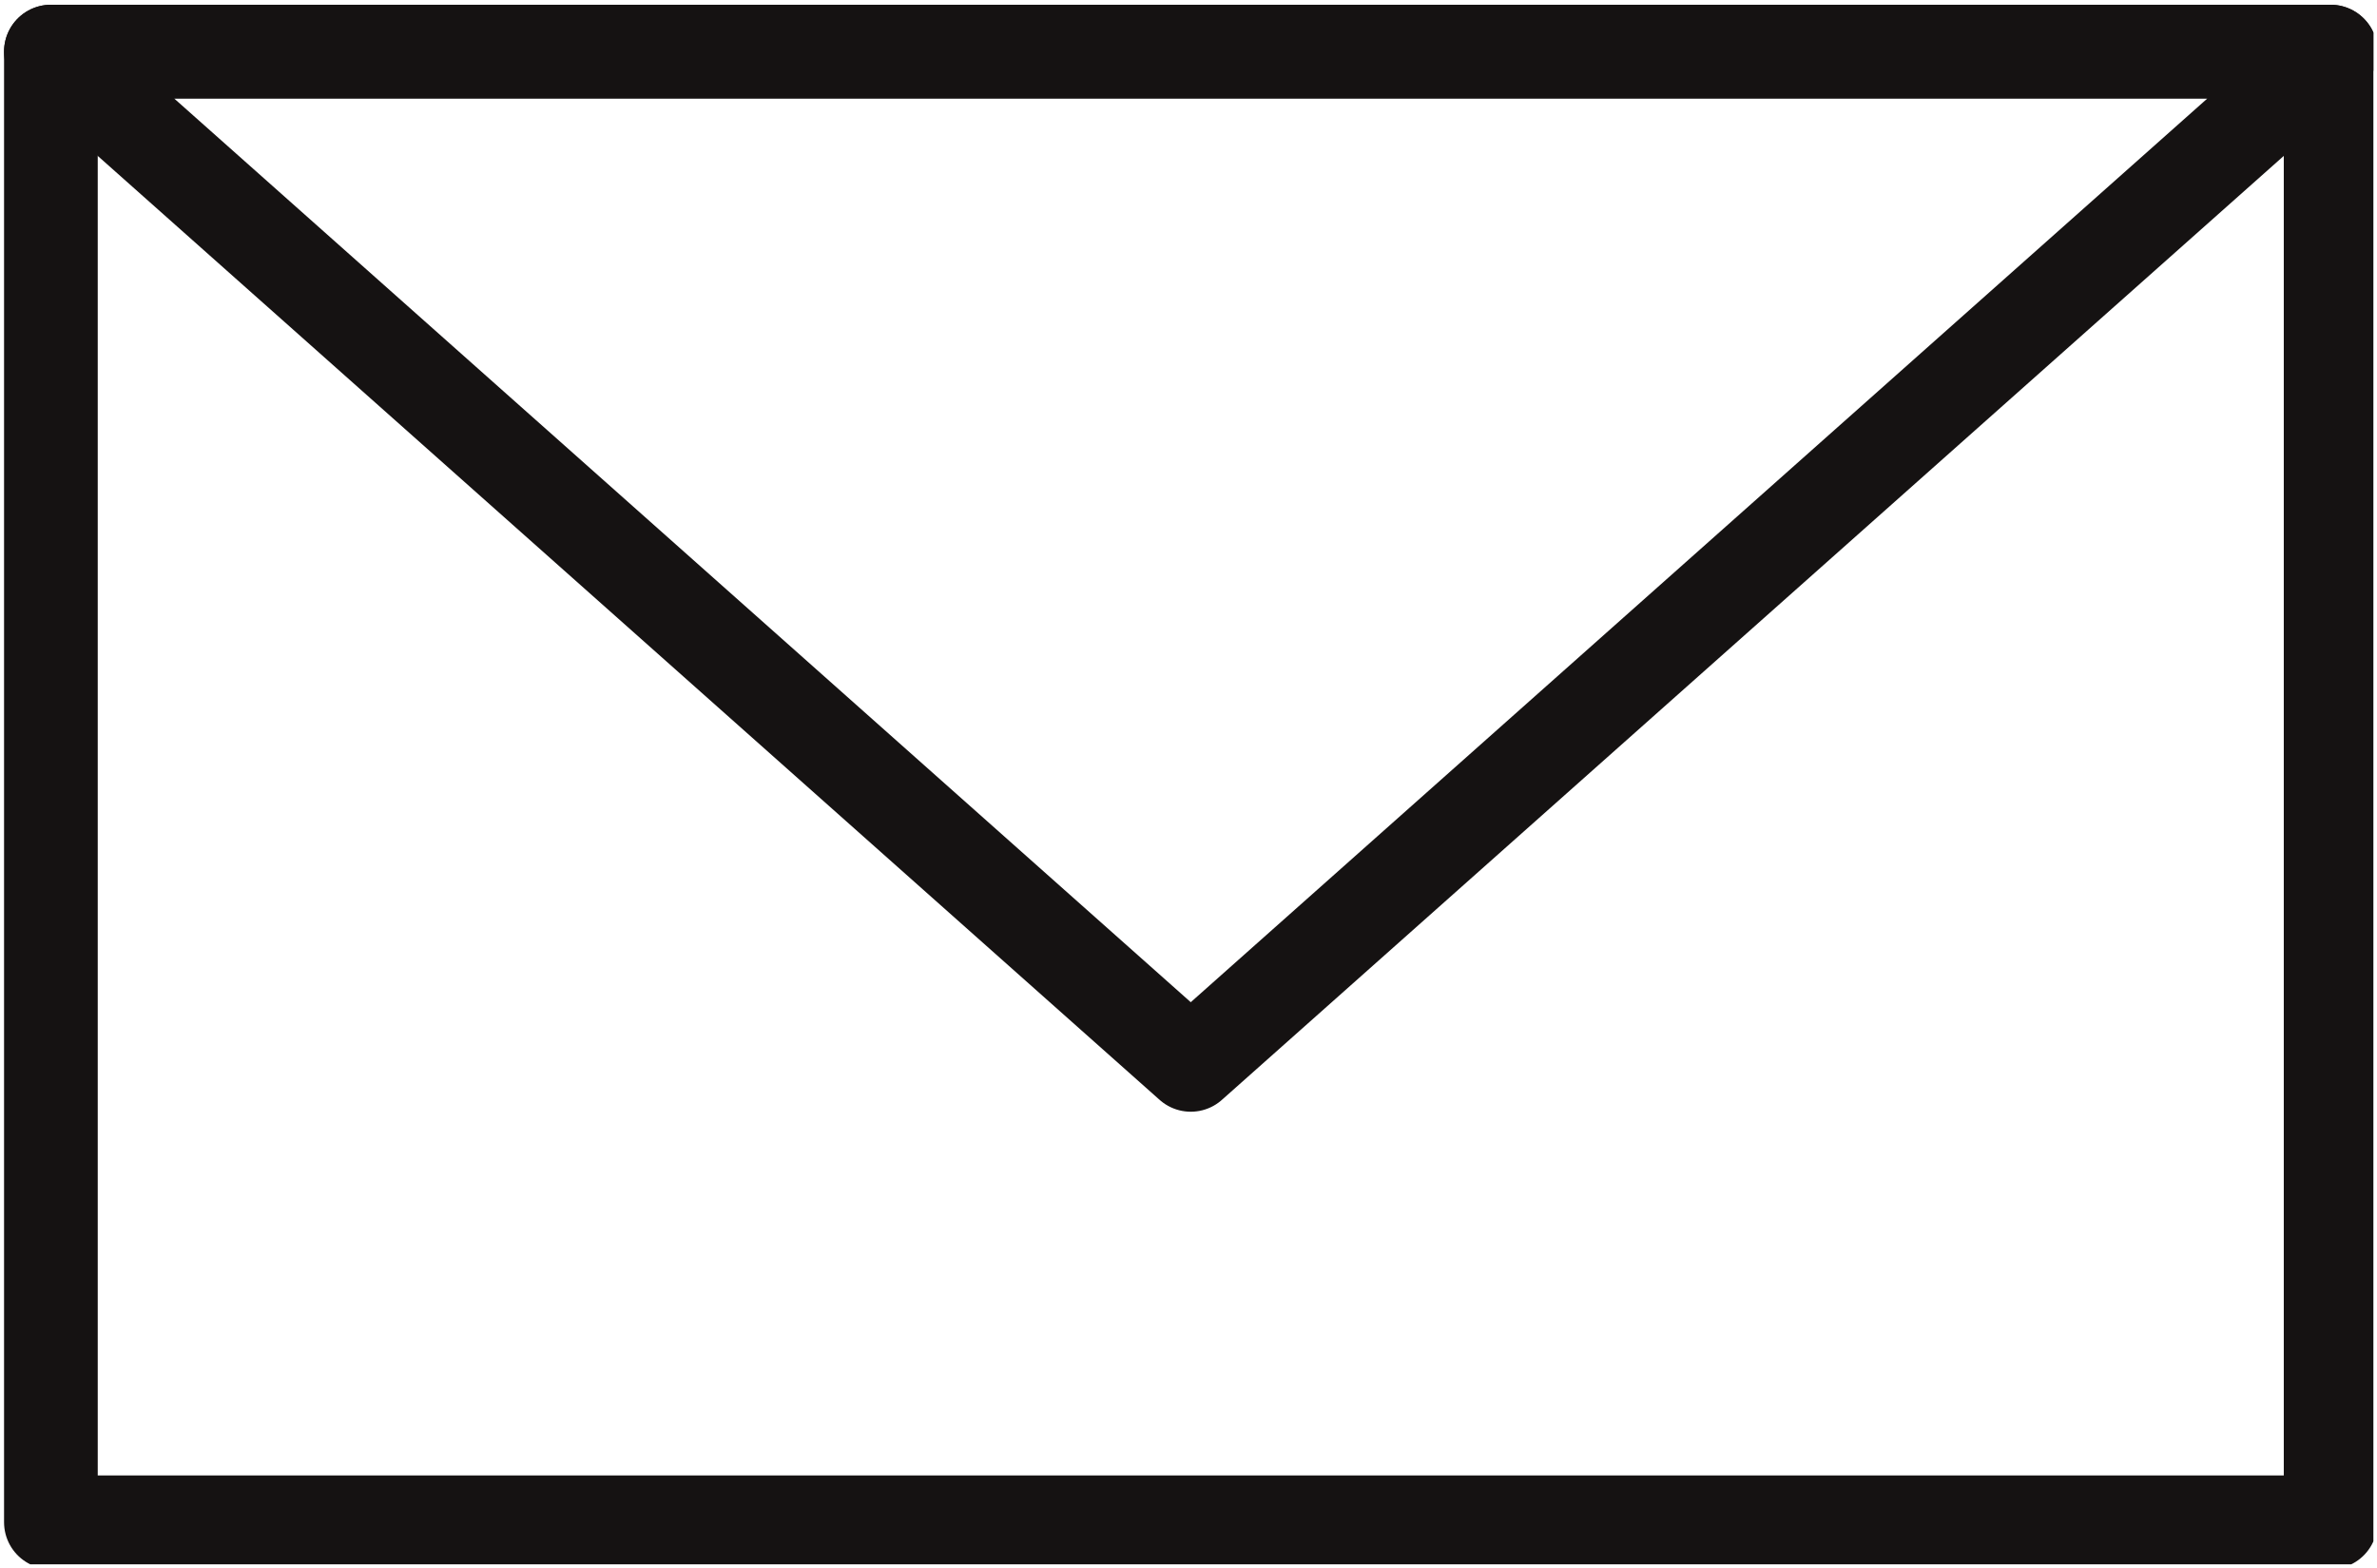
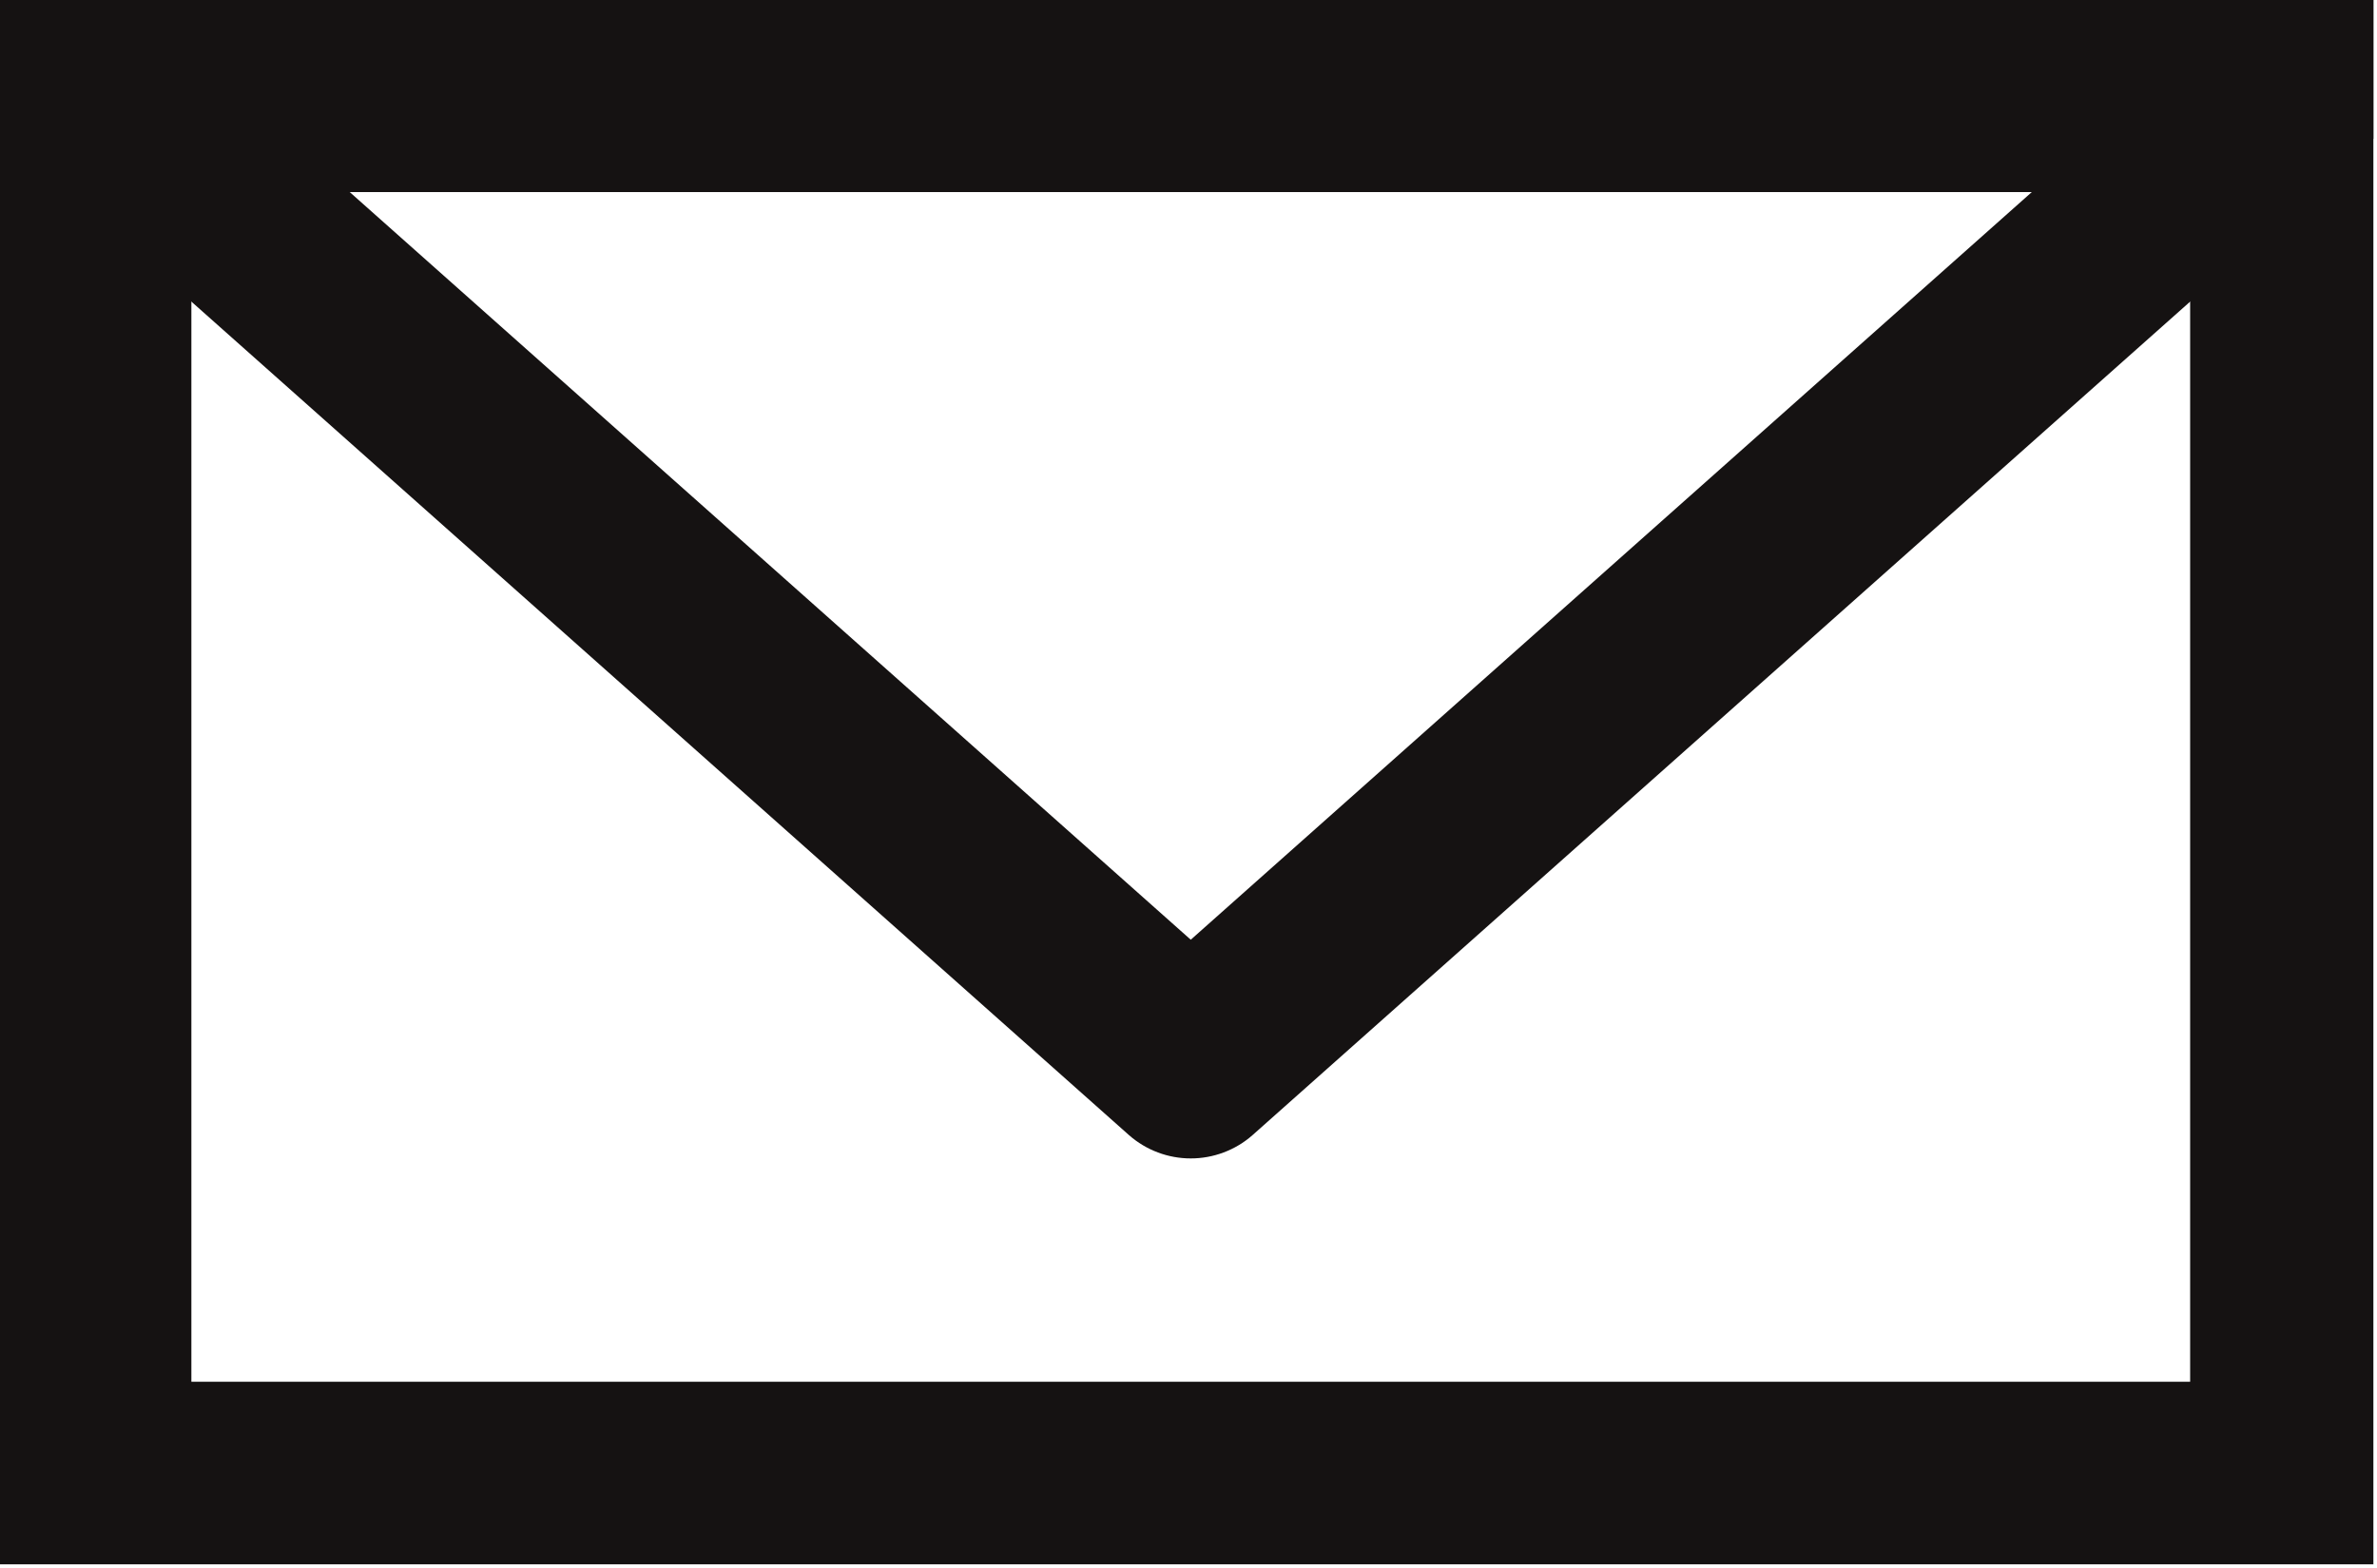
<svg xmlns="http://www.w3.org/2000/svg" width="100%" height="100%" viewBox="0 0 423 279" version="1.1" xml:space="preserve" style="fill-rule:evenodd;clip-rule:evenodd;stroke-linecap:round;stroke-linejoin:round;stroke-miterlimit:1.5;">
  <g id="Diver-down-flag">
    </g>
  <g id="g186">
    </g>
  <g id="Filigree">
    </g>
  <rect id="Artboard27" x="0" y="0" width="422.357" height="278.362" style="fill:none;" />
  <clipPath id="_clip1">
    <rect x="0" y="0" width="422.357" height="278.362" />
  </clipPath>
  <g clip-path="url(#_clip1)">
    <g>
-       <rect x="9.057" y="9.179" width="405.69" height="261.695" style="fill:none;stroke:#151212;stroke-width:16.67px;" />
-       <path d="M211.902,189.485L414.747,9.179L9.057,9.179L211.902,189.485Z" style="fill:none;stroke:#151212;stroke-width:16.67px;" />
+       <rect x="9.057" y="9.179" width="405.69" height="261.695" style="fill:none;stroke:#151212;stroke-width:50px;" />
+       <path d="M211.902,189.485L414.747,9.179L9.057,9.179L211.902,189.485Z" style="fill:none;stroke:#151212;stroke-width:33.29px;" />
    </g>
  </g>
</svg>
